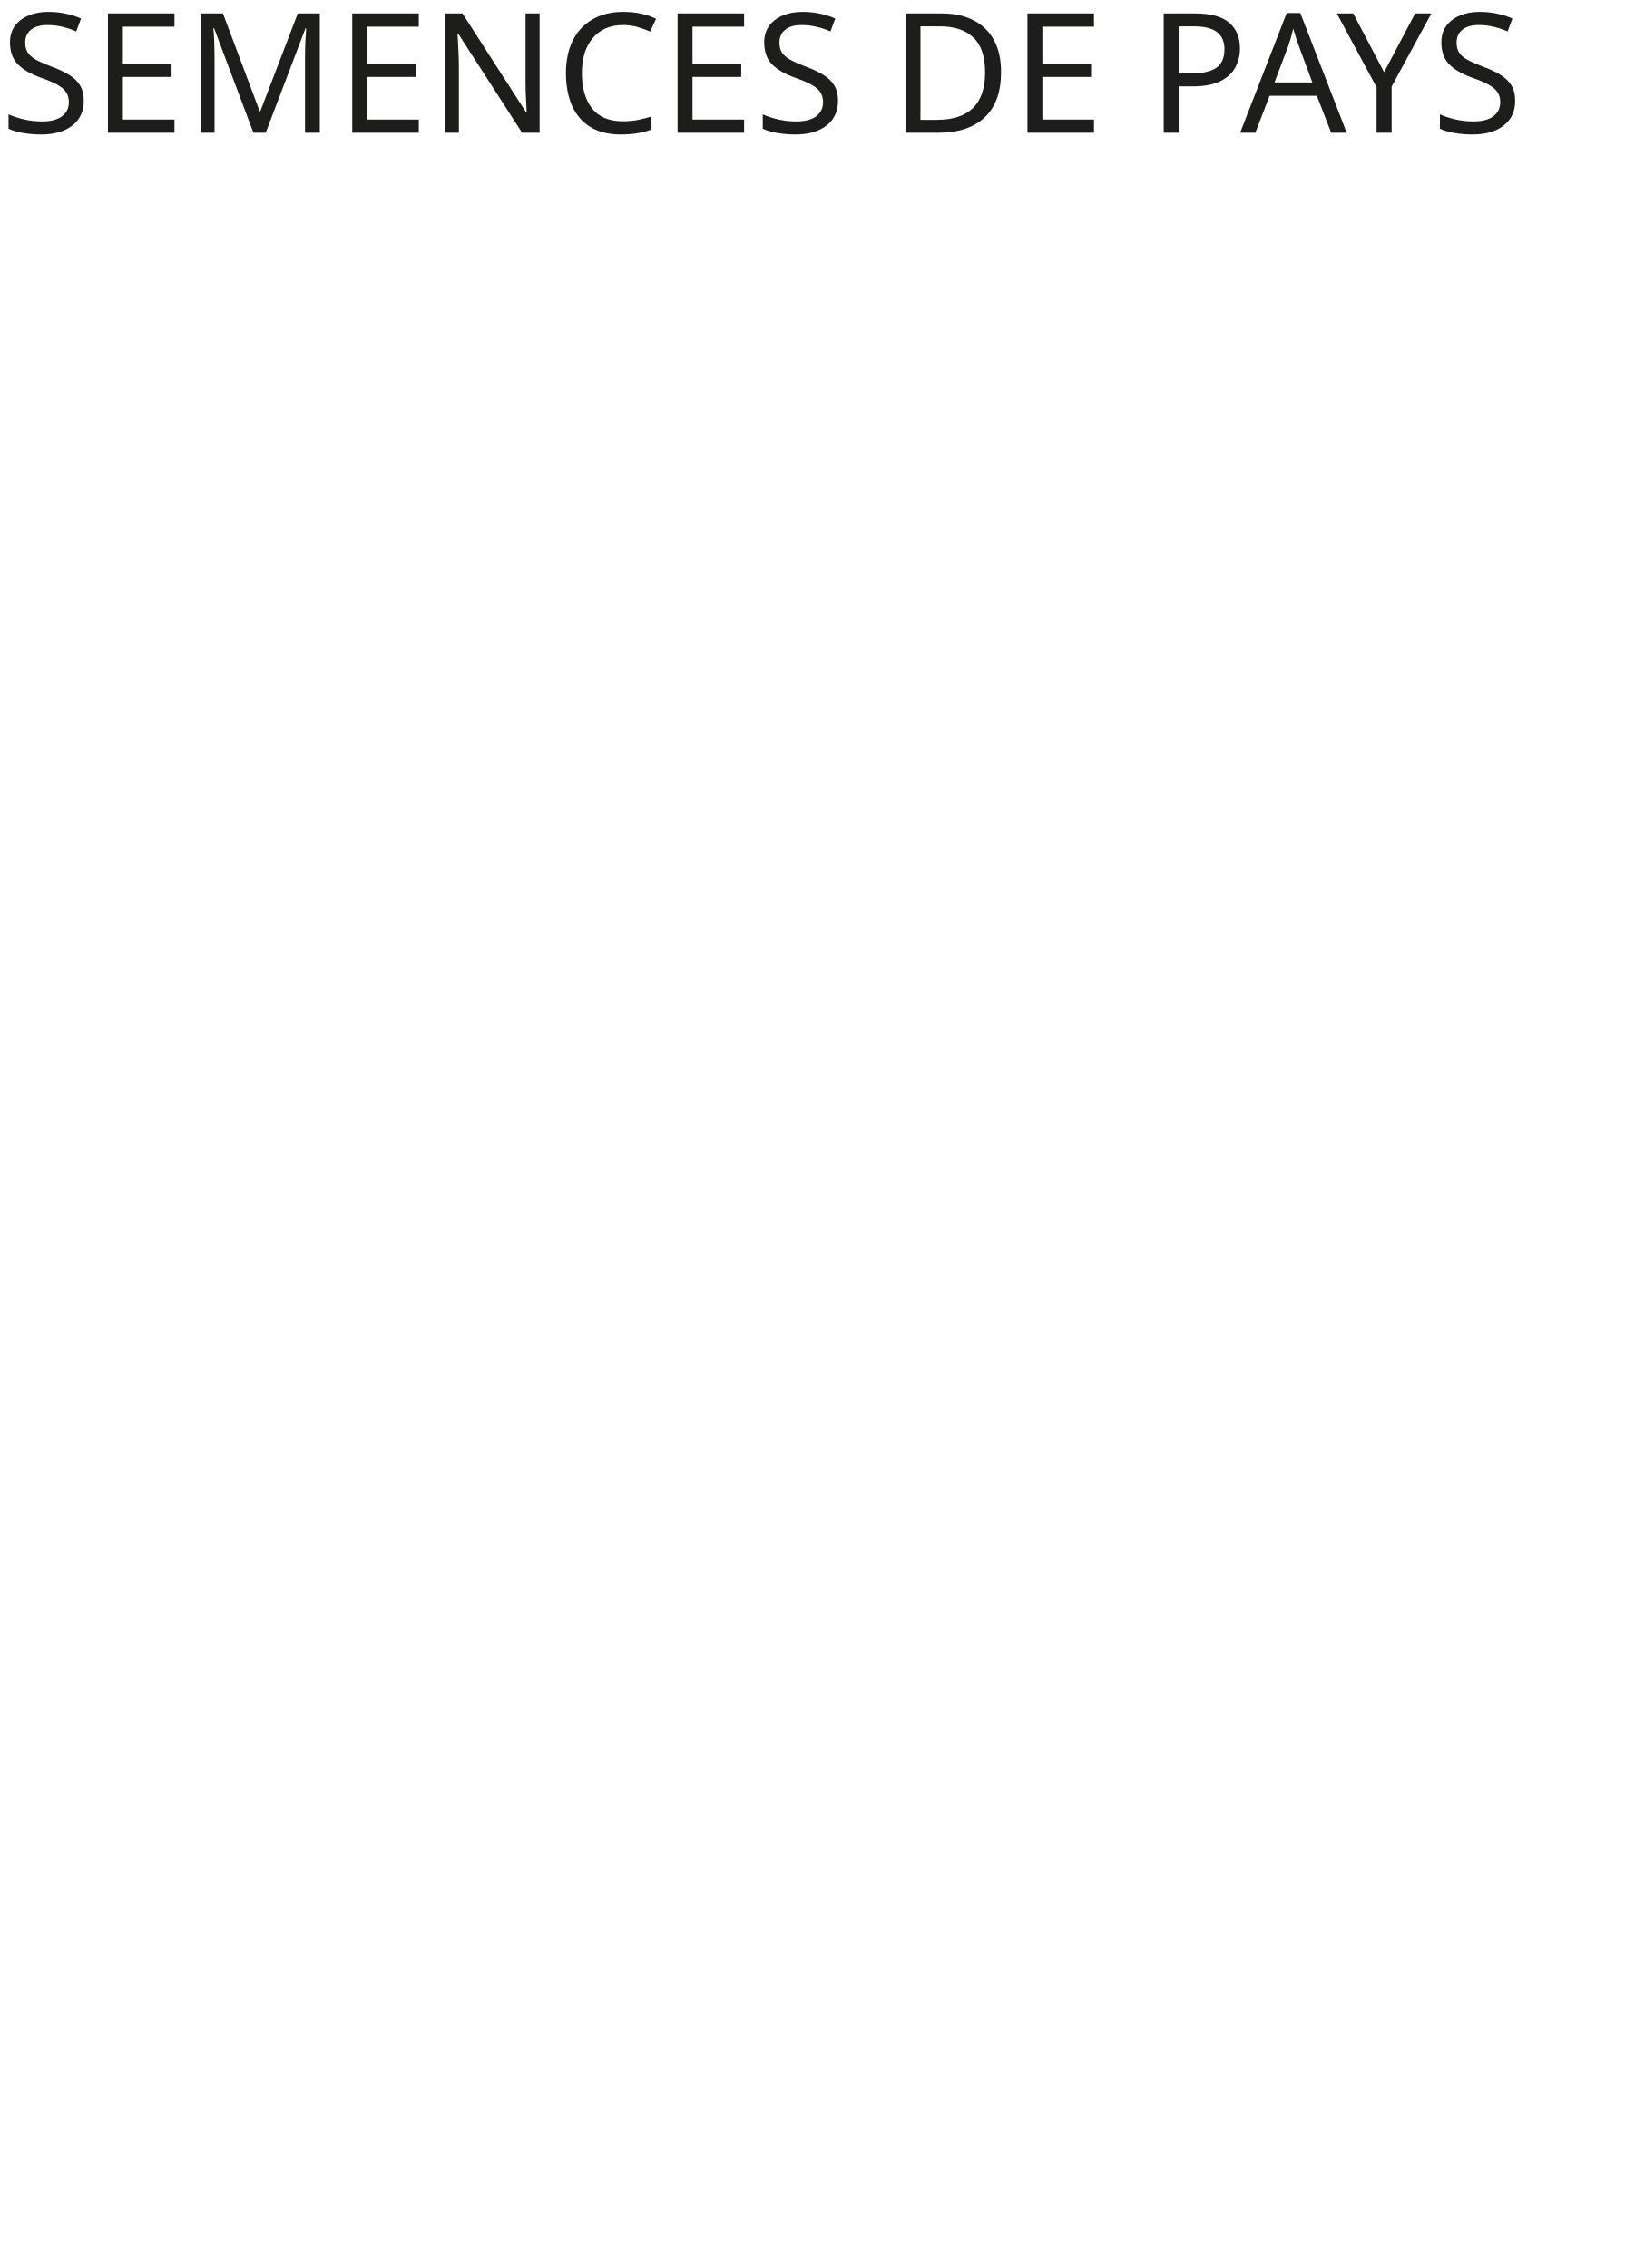
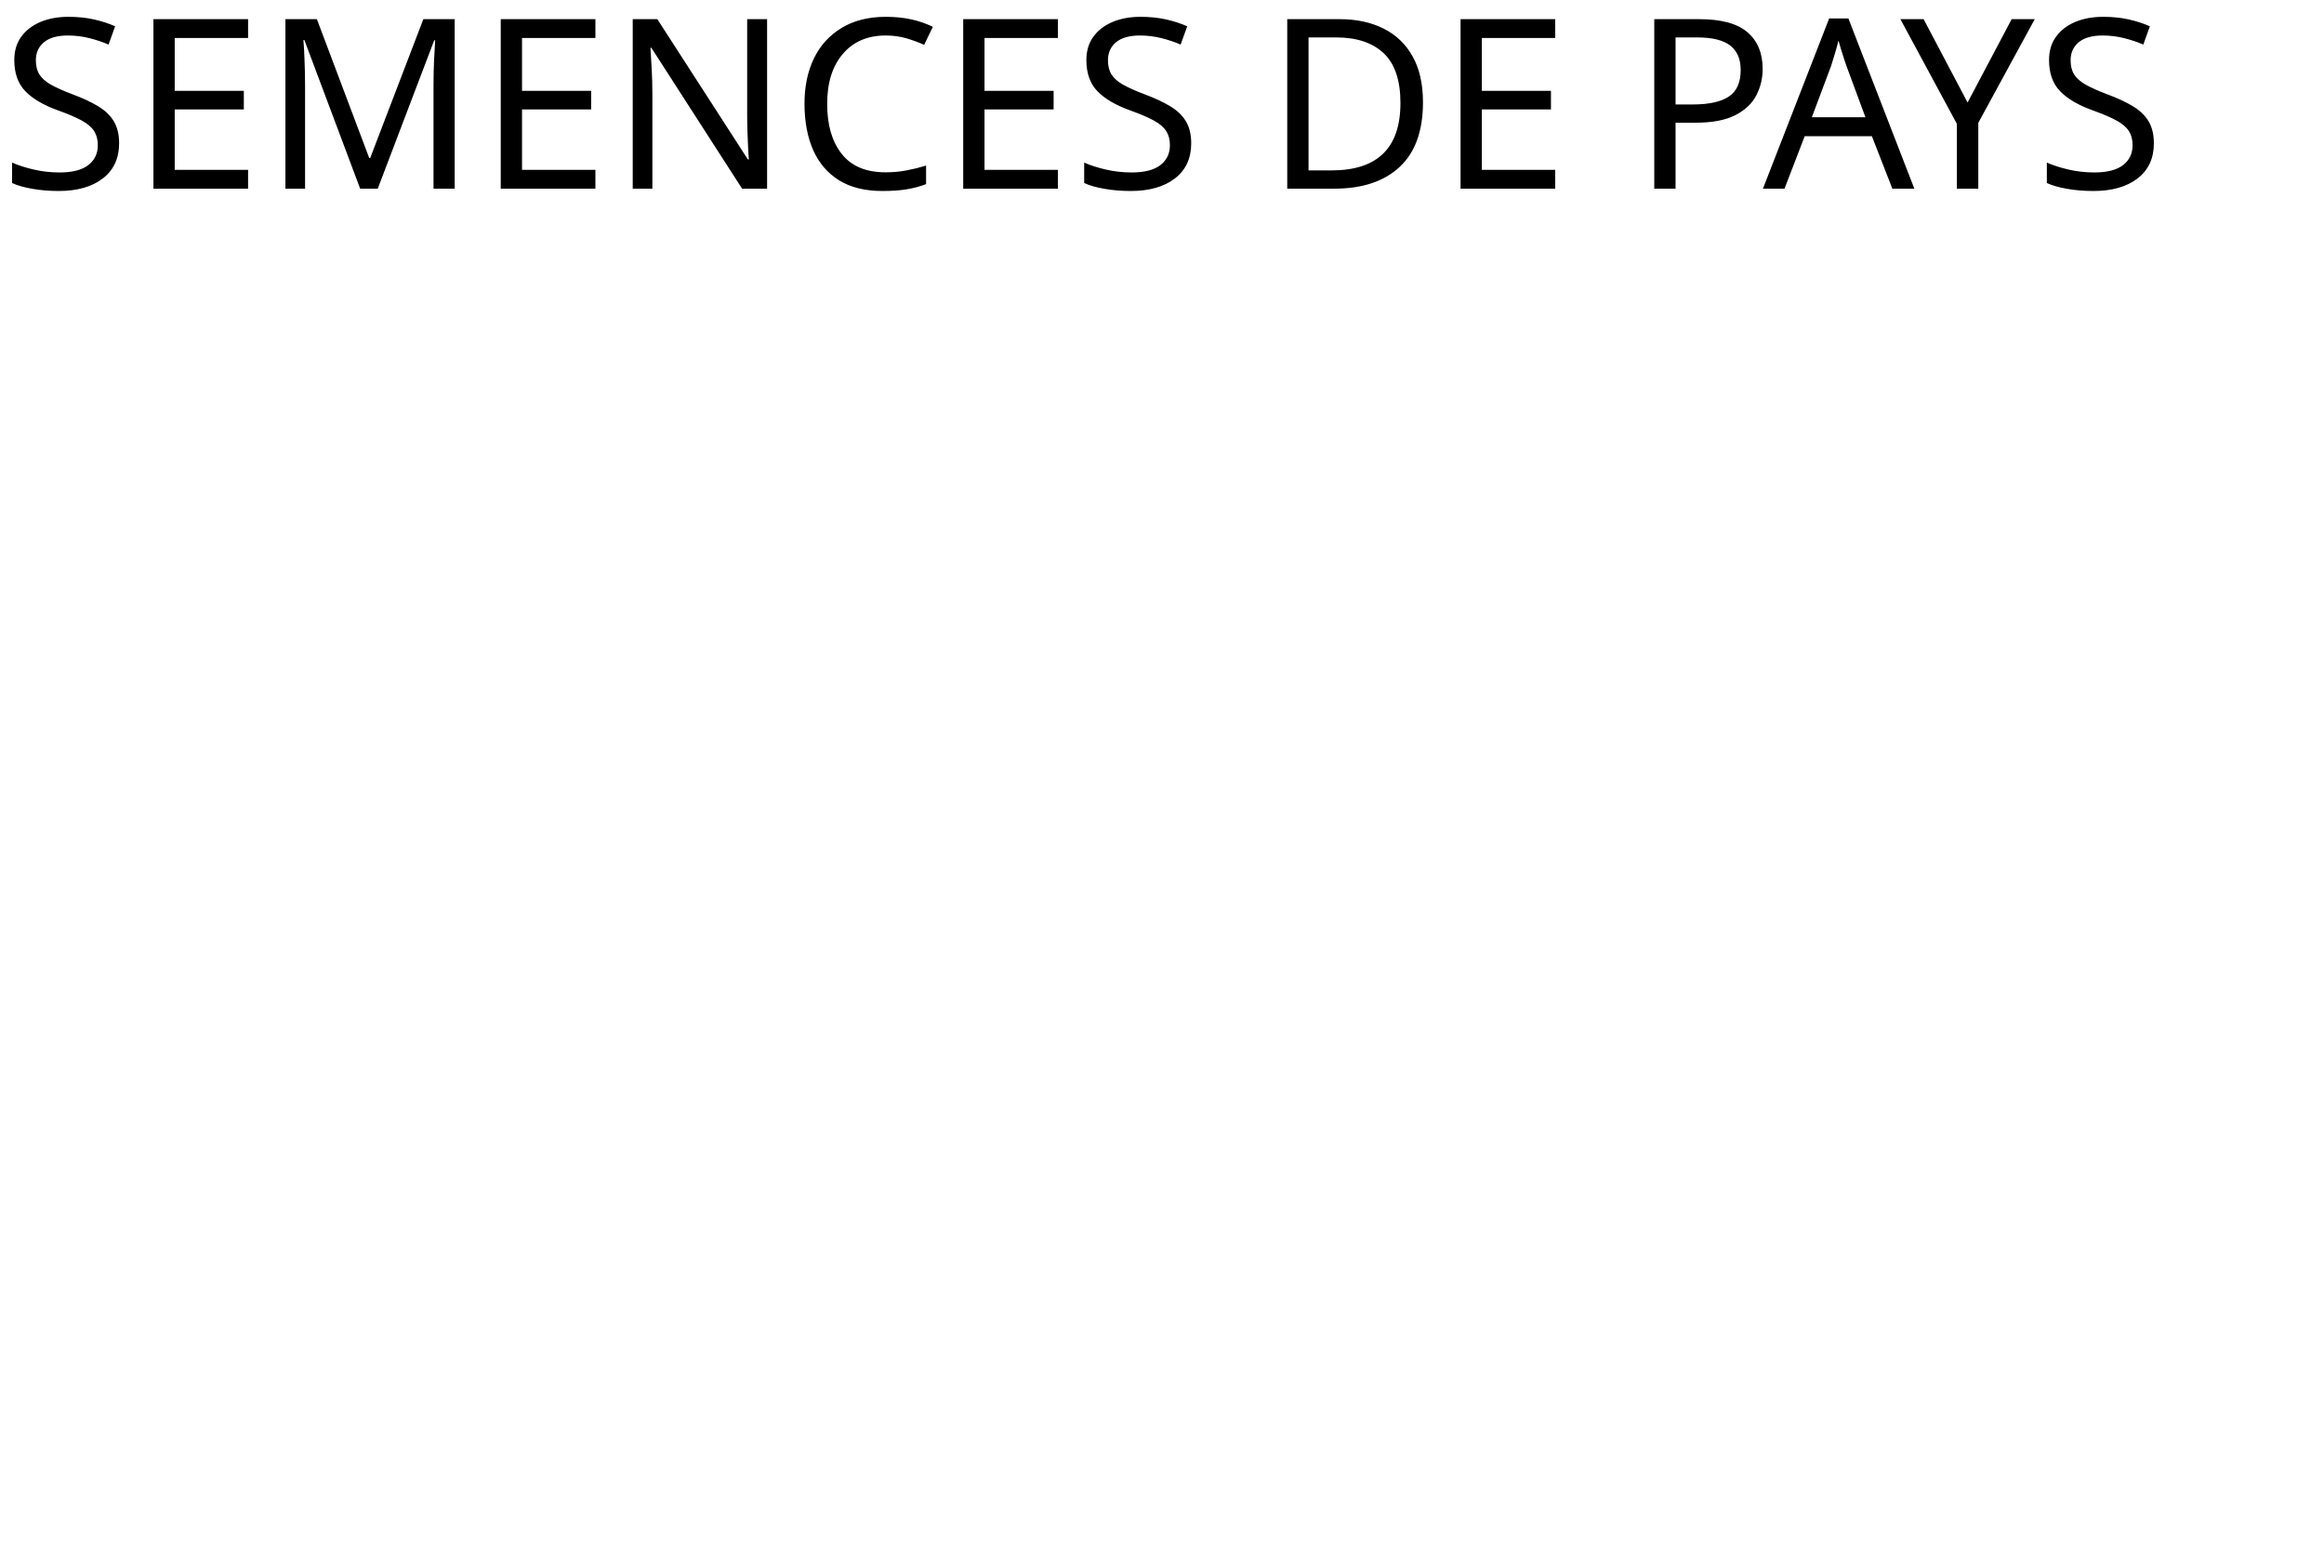
- <svg xmlns="http://www.w3.org/2000/svg" viewBox="0 0 176.17 244.48">
+ <svg xmlns="http://www.w3.org/2000/svg" viewBox="0 0 264.31 178.33">
  <defs>
-     <style>.d{fill:#1d1d1b;font-family:Compagnon-Bold, Compagnon;font-size:18px;}</style>
+     <style>.d{font-family:Compagnon-Bold, Compagnon;font-size:27px;}</style>
  </defs>
  <g id="a" />
  <g id="b">
    <g id="c">
-       <text class="d" transform="translate(0 14.31)">
+       <text class="d" transform="translate(0 21.46)">
        <tspan x="0" y="0">SEMENCES DE PAYS</tspan>
      </text>
    </g>
  </g>
</svg>
